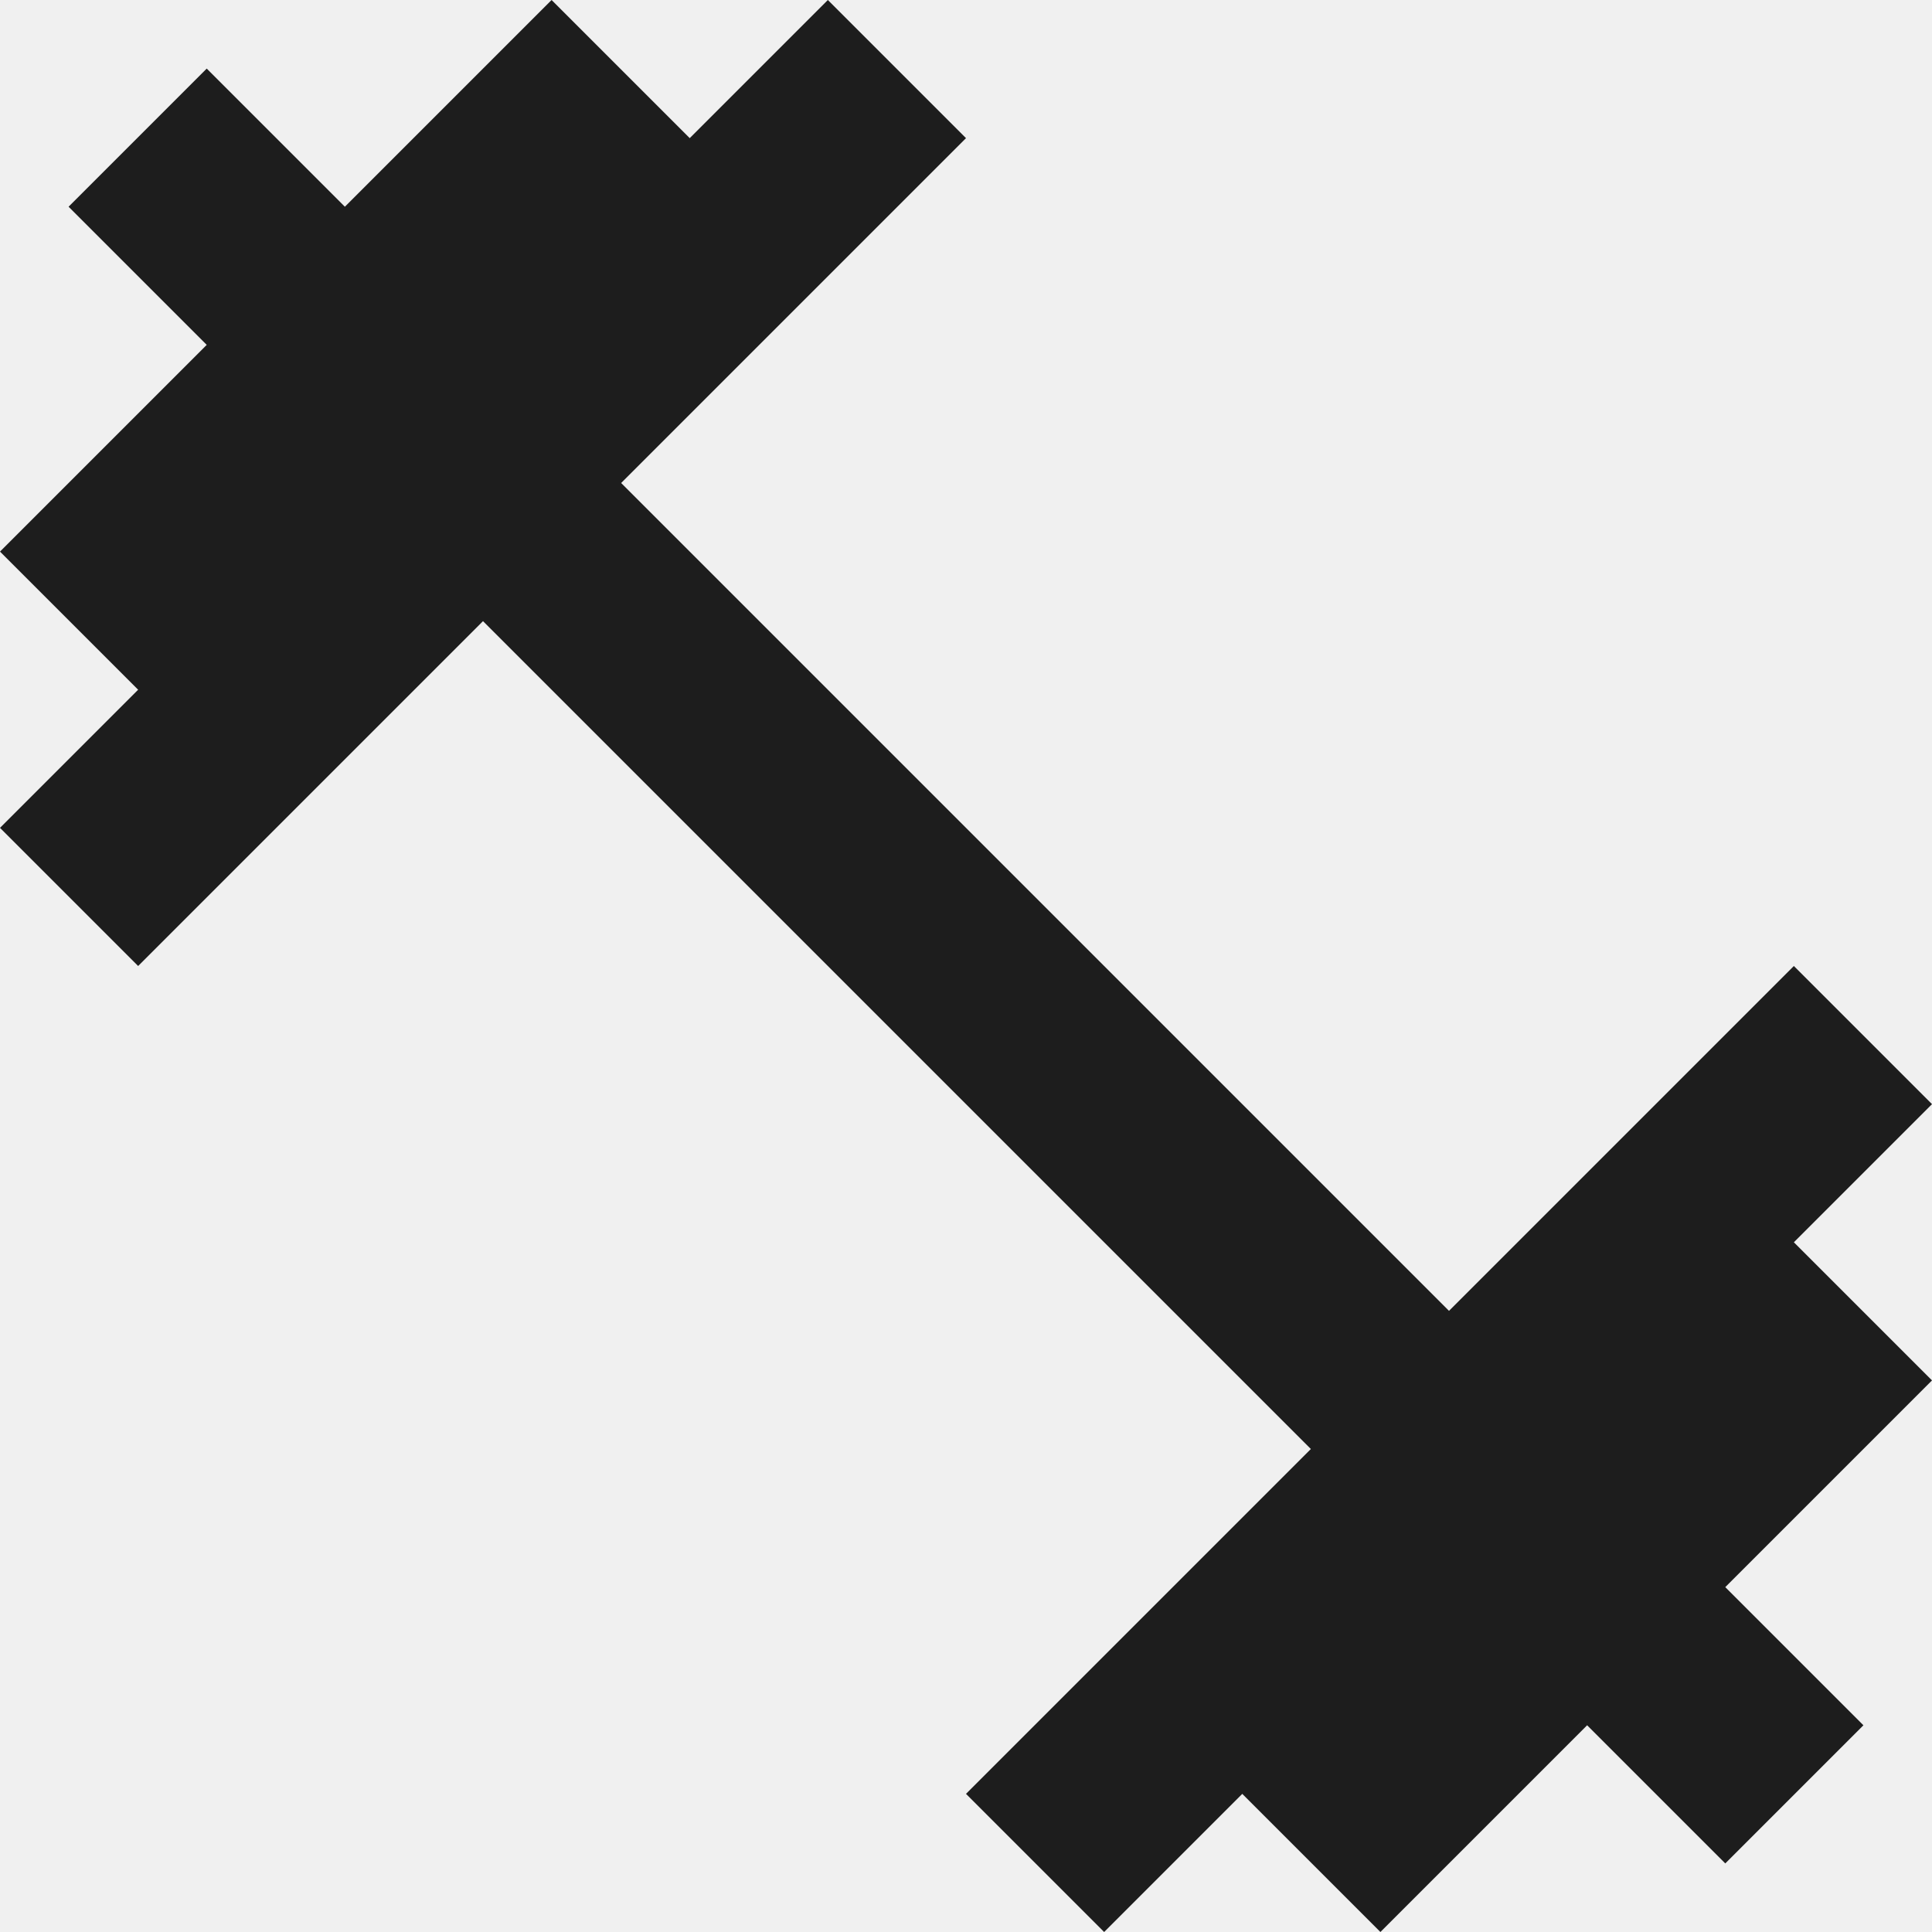
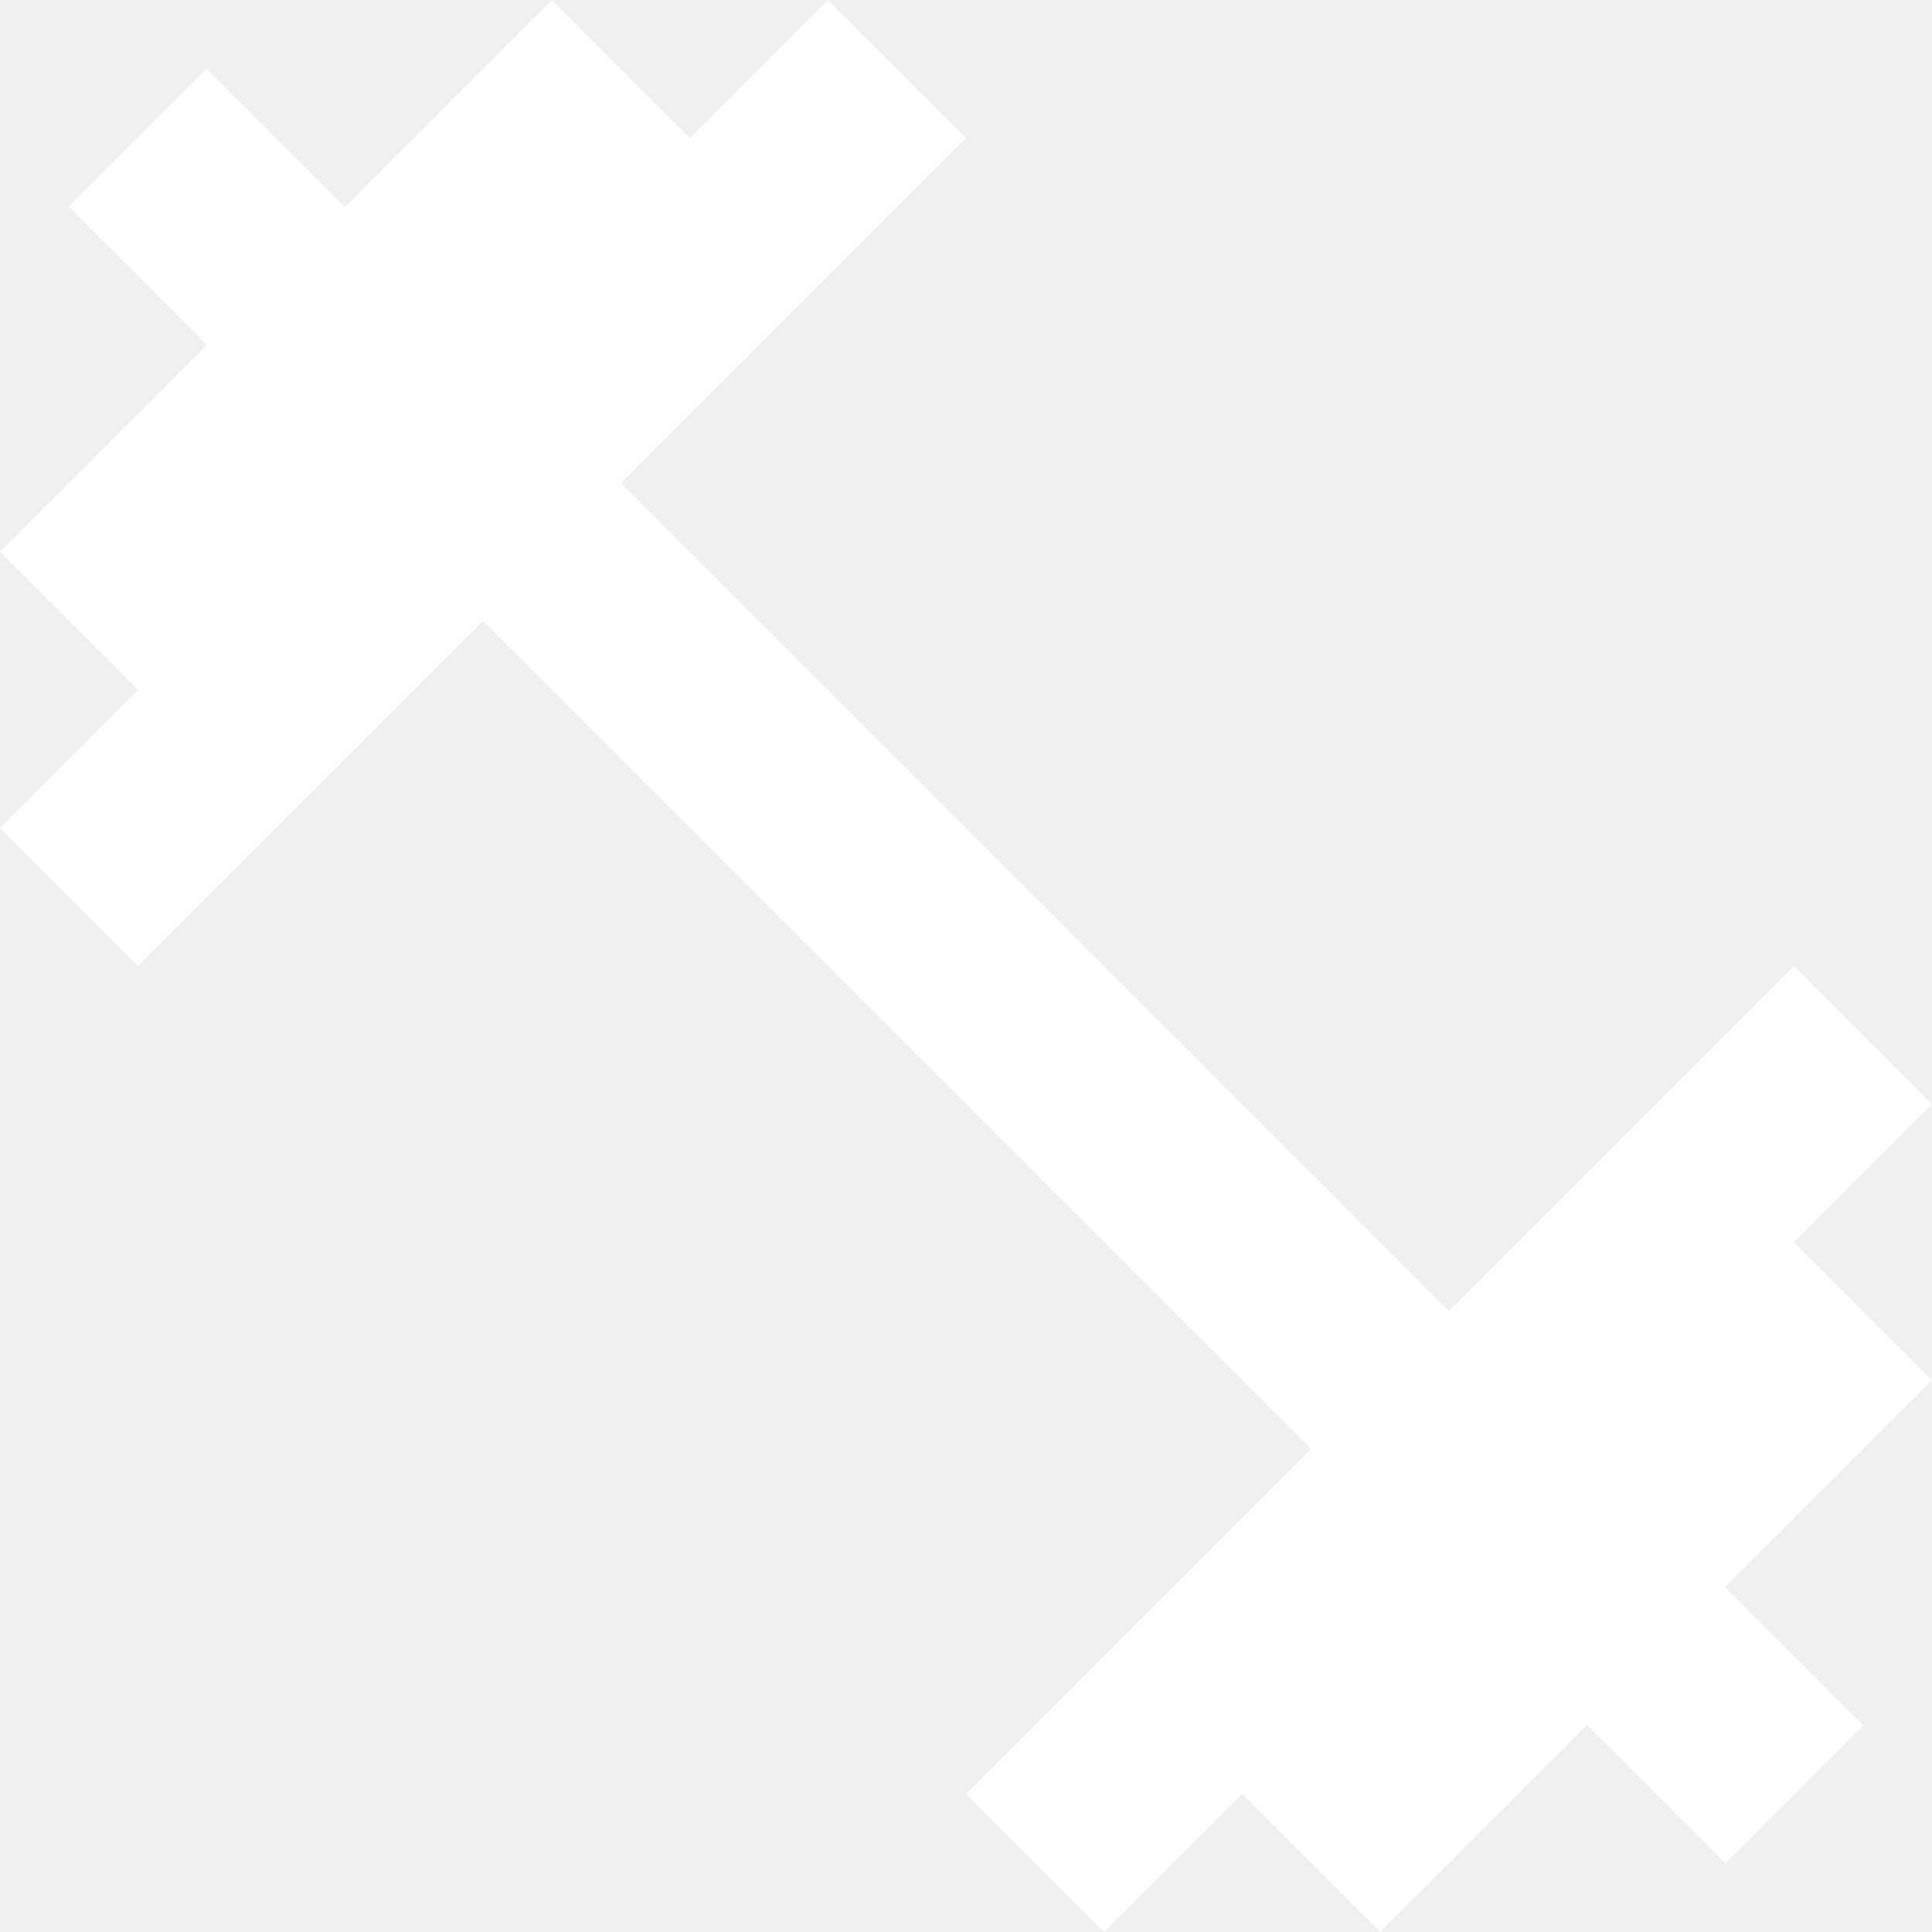
<svg xmlns="http://www.w3.org/2000/svg" width="20px" height="20px" viewBox="0 0 20 20" version="1.1">
  <g id="Icons" stroke="none" stroke-width="1" fill="none" fill-rule="evenodd">
    <g id="Outlined" transform="translate(-544, -3922)">
      <g id="Places" transform="translate(100, 3866)">
        <g id="Outlined-/-Places-/-fitness_center" transform="translate(442, 54)">
          <g>
            <polygon id="Path" points="0 0 24 0 24 24 0 24" />
-             <polygon id="🔹-Icon-Color" fill="#1D1D1D" points="20.57 14.86 22 13.43 20.57 12 17 15.57 8.43 7 12 3.43 10.57 2 9.14 3.43 7.71 2 5.57 4.14 4.14 2.71 2.71 4.14 4.14 5.57 2 7.71 3.43 9.14 2 10.57 3.43 12 7 8.43 15.57 17 12 20.57 13.43 22 14.86 20.57 16.29 22 18.43 19.86 19.86 21.29 21.29 19.86 19.86 18.43 22 16.29" />
+             <polygon id="🔹-Icon-Color" fill="#fff" points="20.57 14.86 22 13.43 20.57 12 17 15.57 8.43 7 12 3.43 10.57 2 9.14 3.43 7.71 2 5.57 4.14 4.14 2.71 2.71 4.14 4.14 5.57 2 7.71 3.43 9.14 2 10.57 3.43 12 7 8.43 15.57 17 12 20.57 13.43 22 14.86 20.57 16.29 22 18.43 19.86 19.86 21.29 21.29 19.86 19.86 18.43 22 16.29" />
          </g>
        </g>
      </g>
    </g>
  </g>
</svg>
